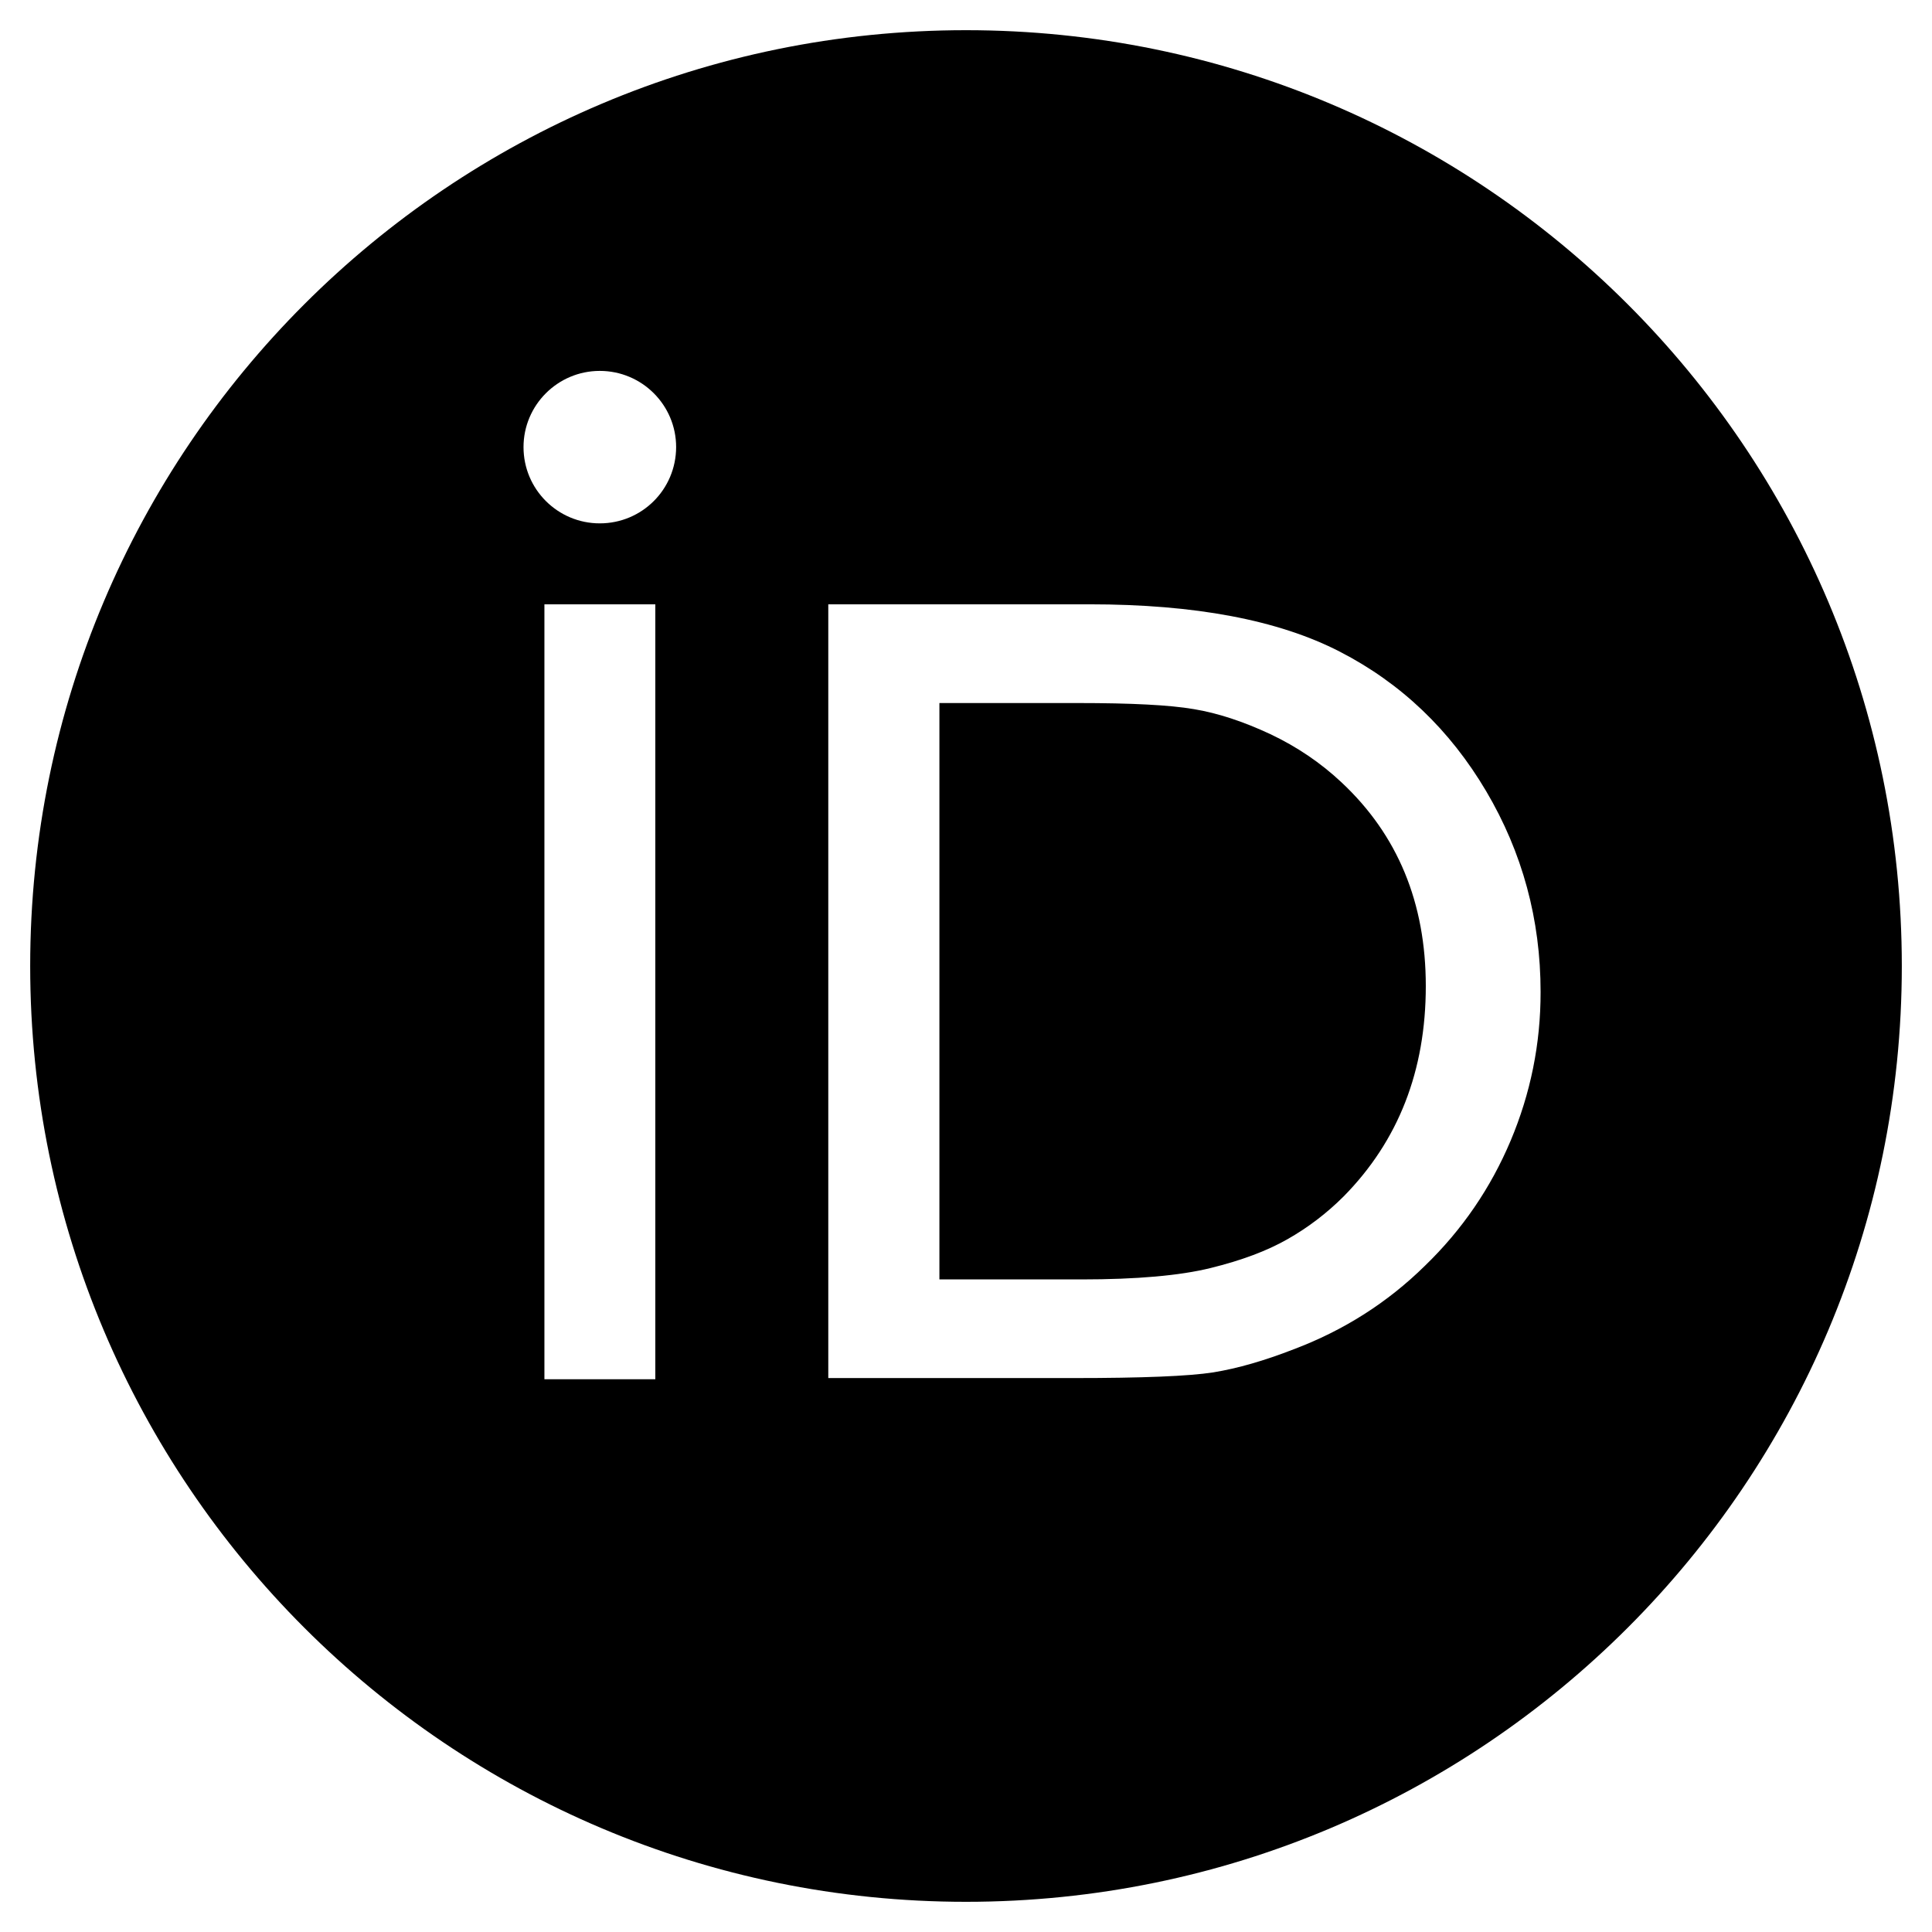
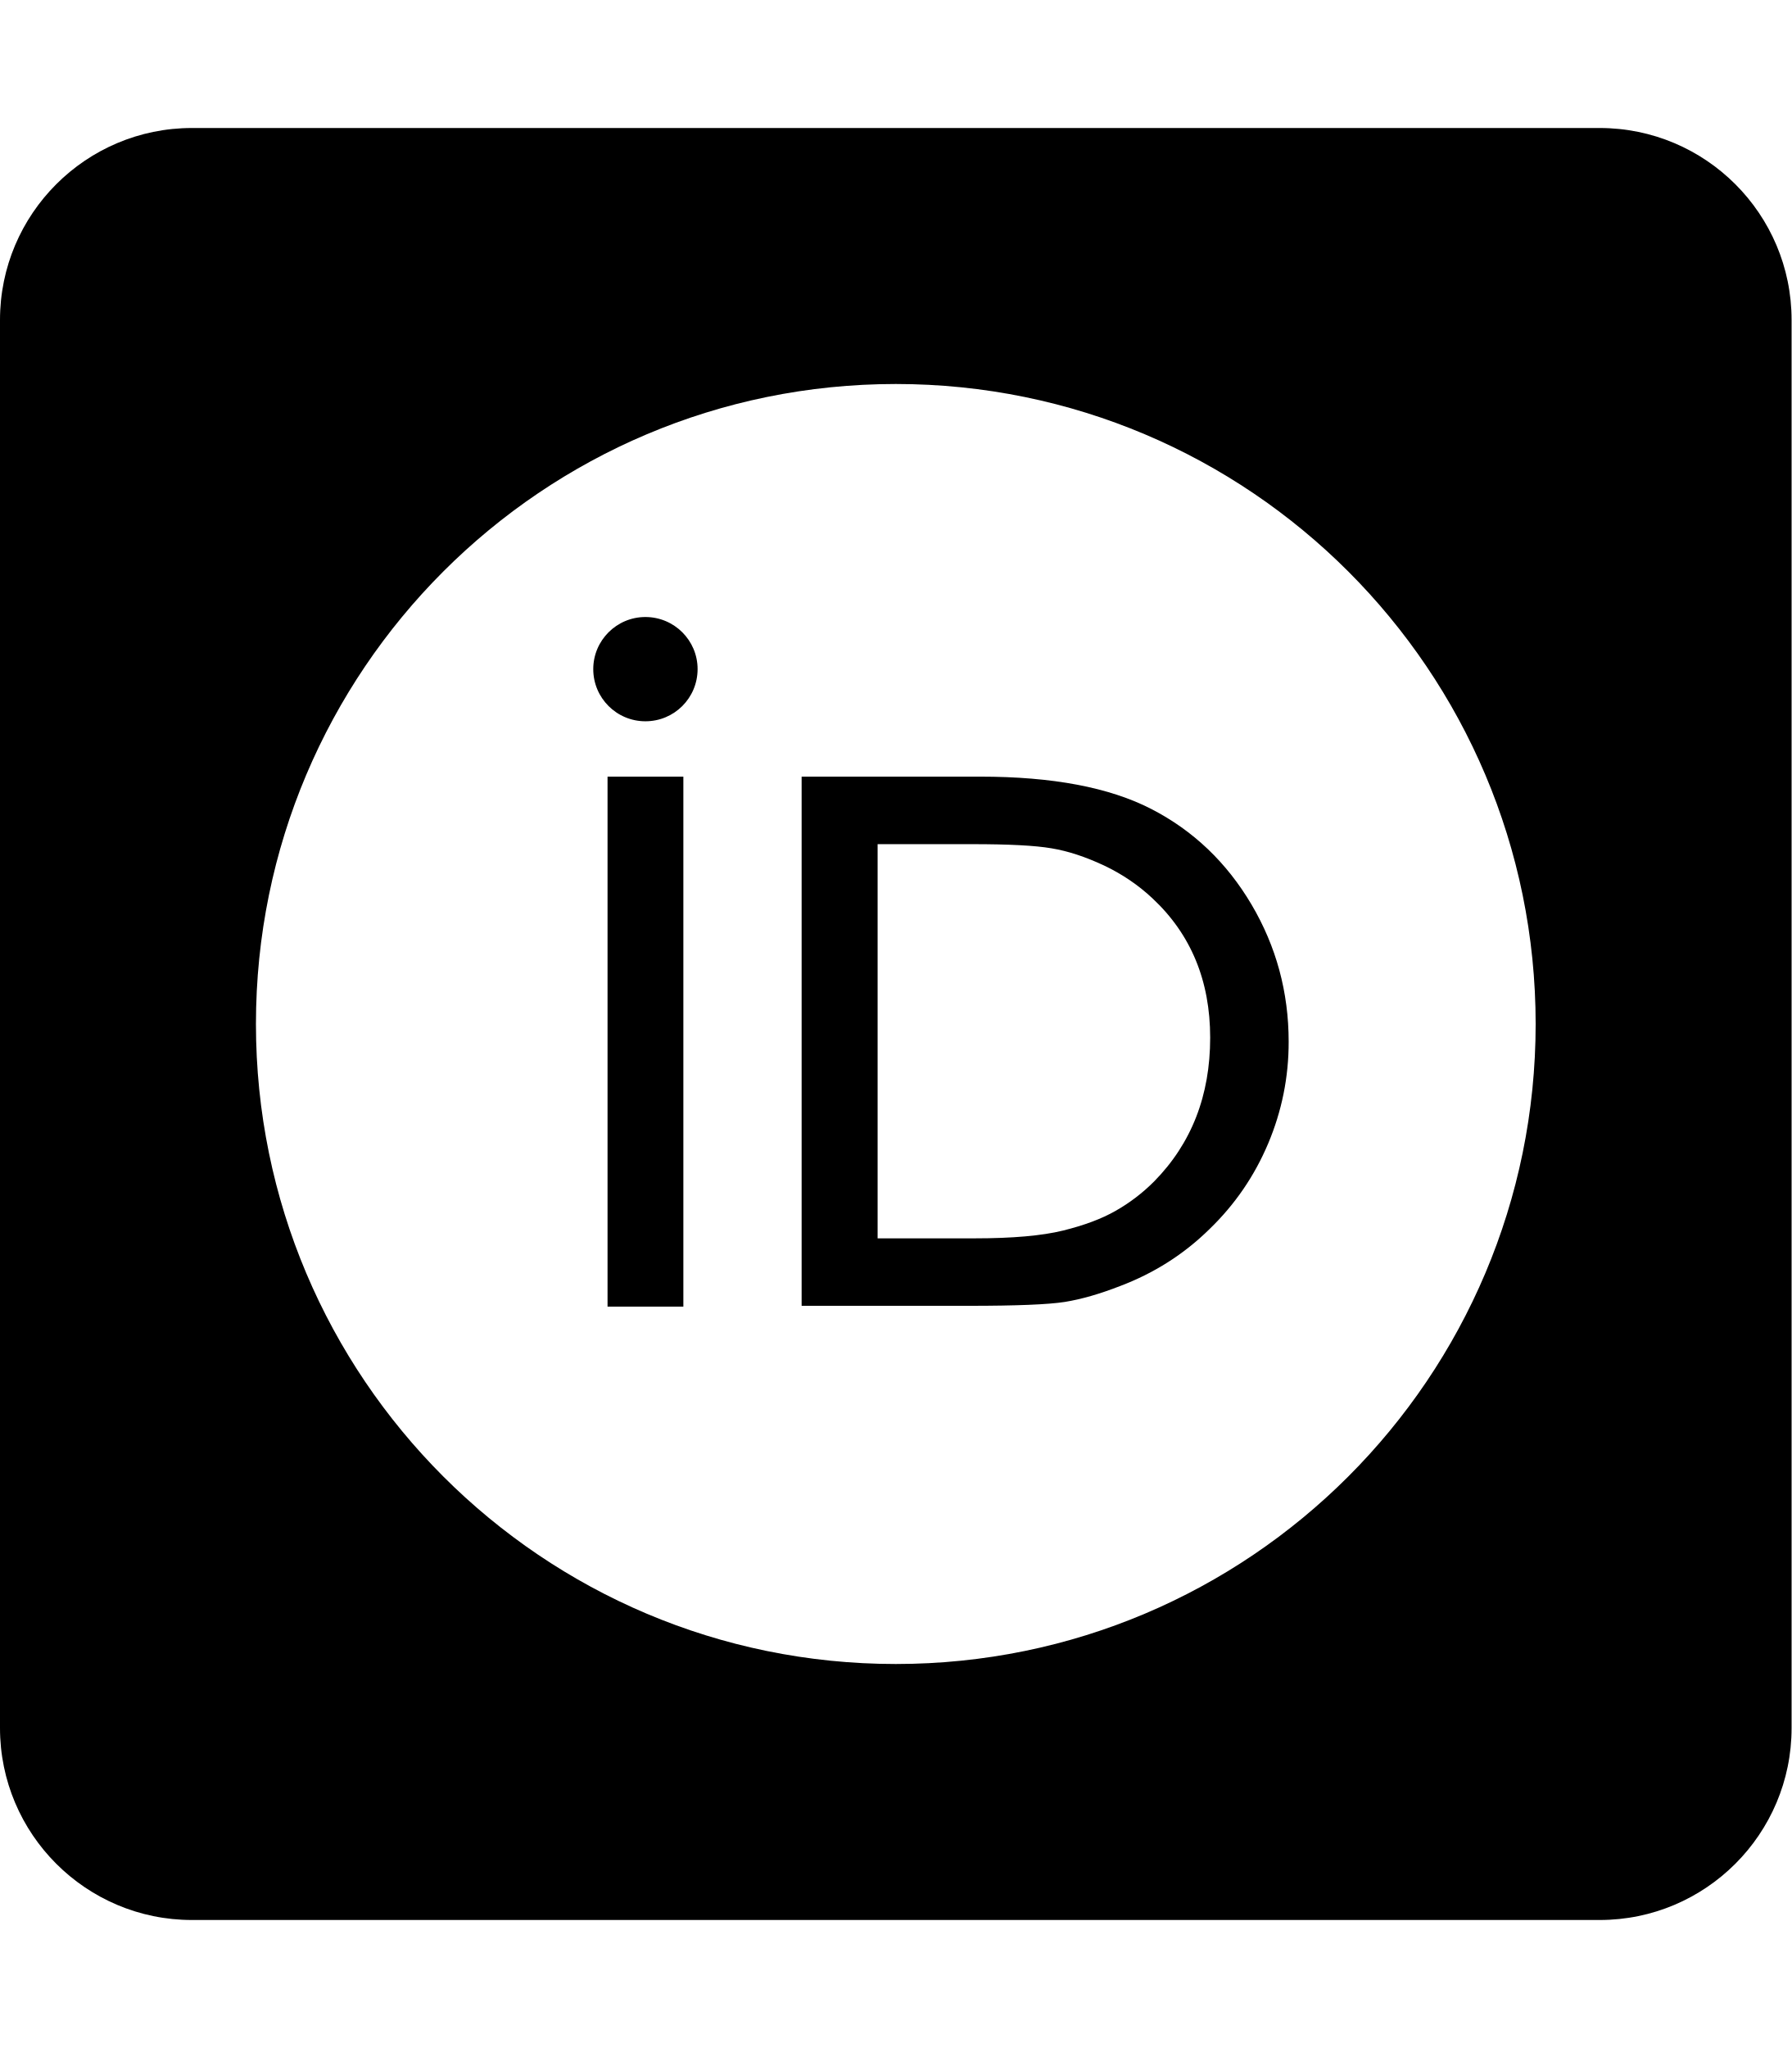
- <svg class="icon" viewBox="0 0 512 512" aria-hidden="true" focusable="false">
-   <path d="m 336.621,194.538 c -7.13,-3.327 -13.867,-5.559 -20.253,-6.613 -6.365,-1.095 -16.575,-1.612 -30.711,-1.612 h -36.704 v 152.747 h 37.634 c 14.674,0 26.081,-1.013 34.224,-3.017 8.143,-2.004 14.922,-4.526 20.357,-7.626 5.435,-3.079 10.416,-6.862 14.942,-11.387 14.488,-14.715 21.741,-33.273 21.741,-55.718 0,-22.052 -7.44,-40.052 -22.341,-53.982 -5.497,-5.167 -11.821,-9.445 -18.889,-12.793 z M 256,8 C 119.022,8 8,119.042 8,256 8,392.958 119.022,504 256,504 392.978,504 504,392.958 504,256 504,119.042 392.978,8 256,8 Z M 173.664,365.513 H 144.275 V 160.148 h 29.388 z M 158.95,138.696 c -11.139,0 -20.212,-9.011 -20.212,-20.212 0,-11.118 9.052,-20.191 20.212,-20.191 11.181,0 20.232,9.052 20.232,20.191 -0.022,11.222 -9.052,20.212 -20.232,20.212 z m 241.387,163.597 c -5.291,12.545 -12.834,23.581 -22.651,33.087 -9.982,9.837 -21.597,17.194 -34.844,22.196 -7.75,3.017 -14.839,5.063 -21.307,6.117 -6.489,1.013 -18.828,1.509 -37.076,1.509 H 219.503 V 160.148 h 69.233 c 27.962,0 50.034,4.154 66.32,12.545 16.265,8.37 29.181,20.729 38.792,36.973 9.61,16.265 14.425,34.018 14.425,53.196 0.023,13.764 -2.666,26.908 -7.936,39.432 z" />
+ <svg class="icon" viewBox="0 0 448 512" aria-hidden="true" focusable="false">
+   <path d="M 48 32 C 21.5 32 0 53.5 0 80 L 0 432 C 0 458.5 21.5 480 48 480 L 400 480 C 426.5 480 448 458.5 448 432 L 448 80 C 448 53.5 426.5 32 400 32 L 48 32 z M 224 96 C 312.373 96 384 167.64 384 256 C 384 344.36 312.373 416 224 416 C 135.627 416 64 344.36 64 256 C 64 167.64 135.627 96 224 96 z M 161.387 154.254 C 154.187 154.254 148.348 160.106 148.348 167.279 C 148.348 174.506 154.2 180.32 161.387 180.32 C 168.6 180.32 174.425 174.519 174.439 167.279 C 174.439 160.093 168.6 154.254 161.387 154.254 z M 151.92 194.16 L 151.92 326.654 L 170.879 326.654 L 170.879 194.16 L 151.92 194.16 z M 200.453 194.16 L 200.453 326.453 L 242.361 326.453 C 254.134 326.453 262.095 326.134 266.281 325.48 C 270.455 324.801 275.027 323.48 280.027 321.533 C 288.574 318.306 296.068 313.56 302.508 307.213 C 308.841 301.079 313.706 293.961 317.119 285.867 L 317.121 285.867 C 320.521 277.787 322.254 269.306 322.24 260.426 C 322.24 248.053 319.134 236.601 312.934 226.107 C 306.733 215.627 298.4 207.654 287.906 202.254 C 277.399 196.841 263.161 194.16 245.121 194.16 L 200.453 194.16 z M 219.453 211.039 L 243.133 211.039 C 252.253 211.039 258.841 211.374 262.947 212.08 C 267.067 212.76 271.414 214.201 276.014 216.348 L 276.014 216.346 C 280.574 218.506 284.653 221.266 288.199 224.6 C 297.813 233.587 302.613 245.199 302.613 259.426 C 302.613 273.906 297.933 285.88 288.586 295.373 C 285.666 298.293 282.454 300.734 278.947 302.721 C 275.441 304.721 271.066 306.347 265.812 307.641 C 260.559 308.934 253.201 309.586 243.734 309.586 L 219.453 309.586 L 219.453 211.039 z" />
</svg>
